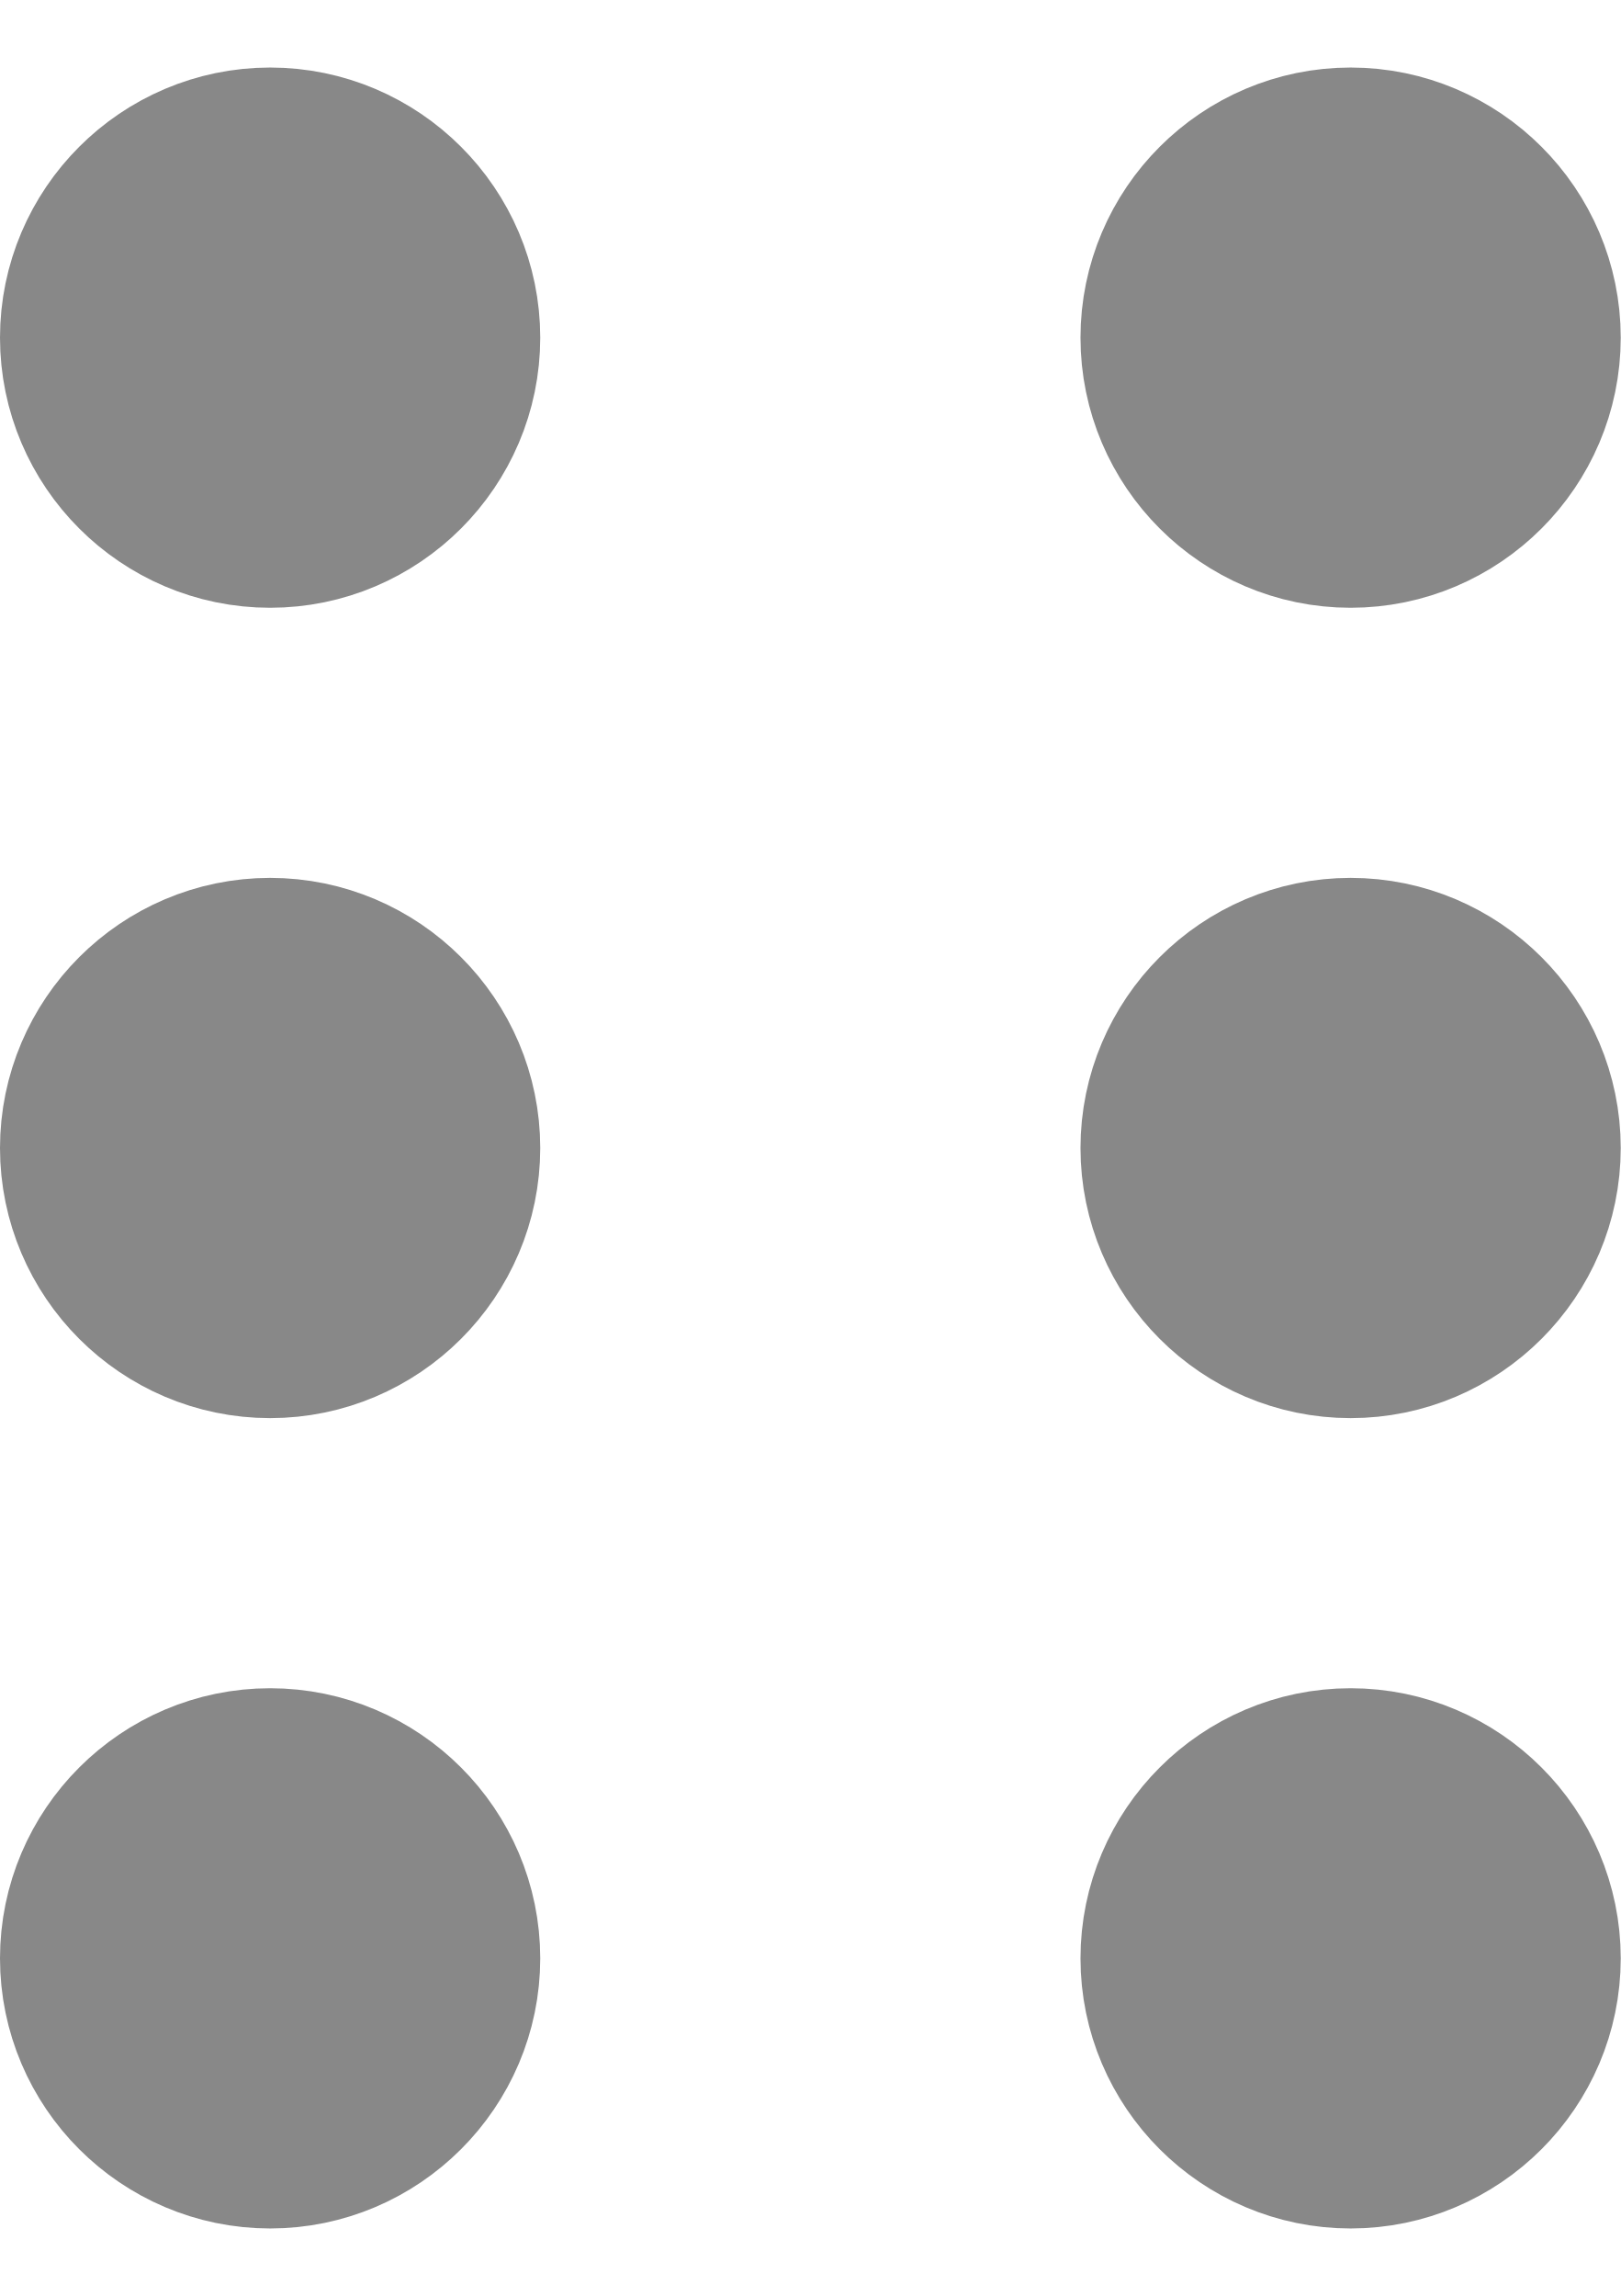
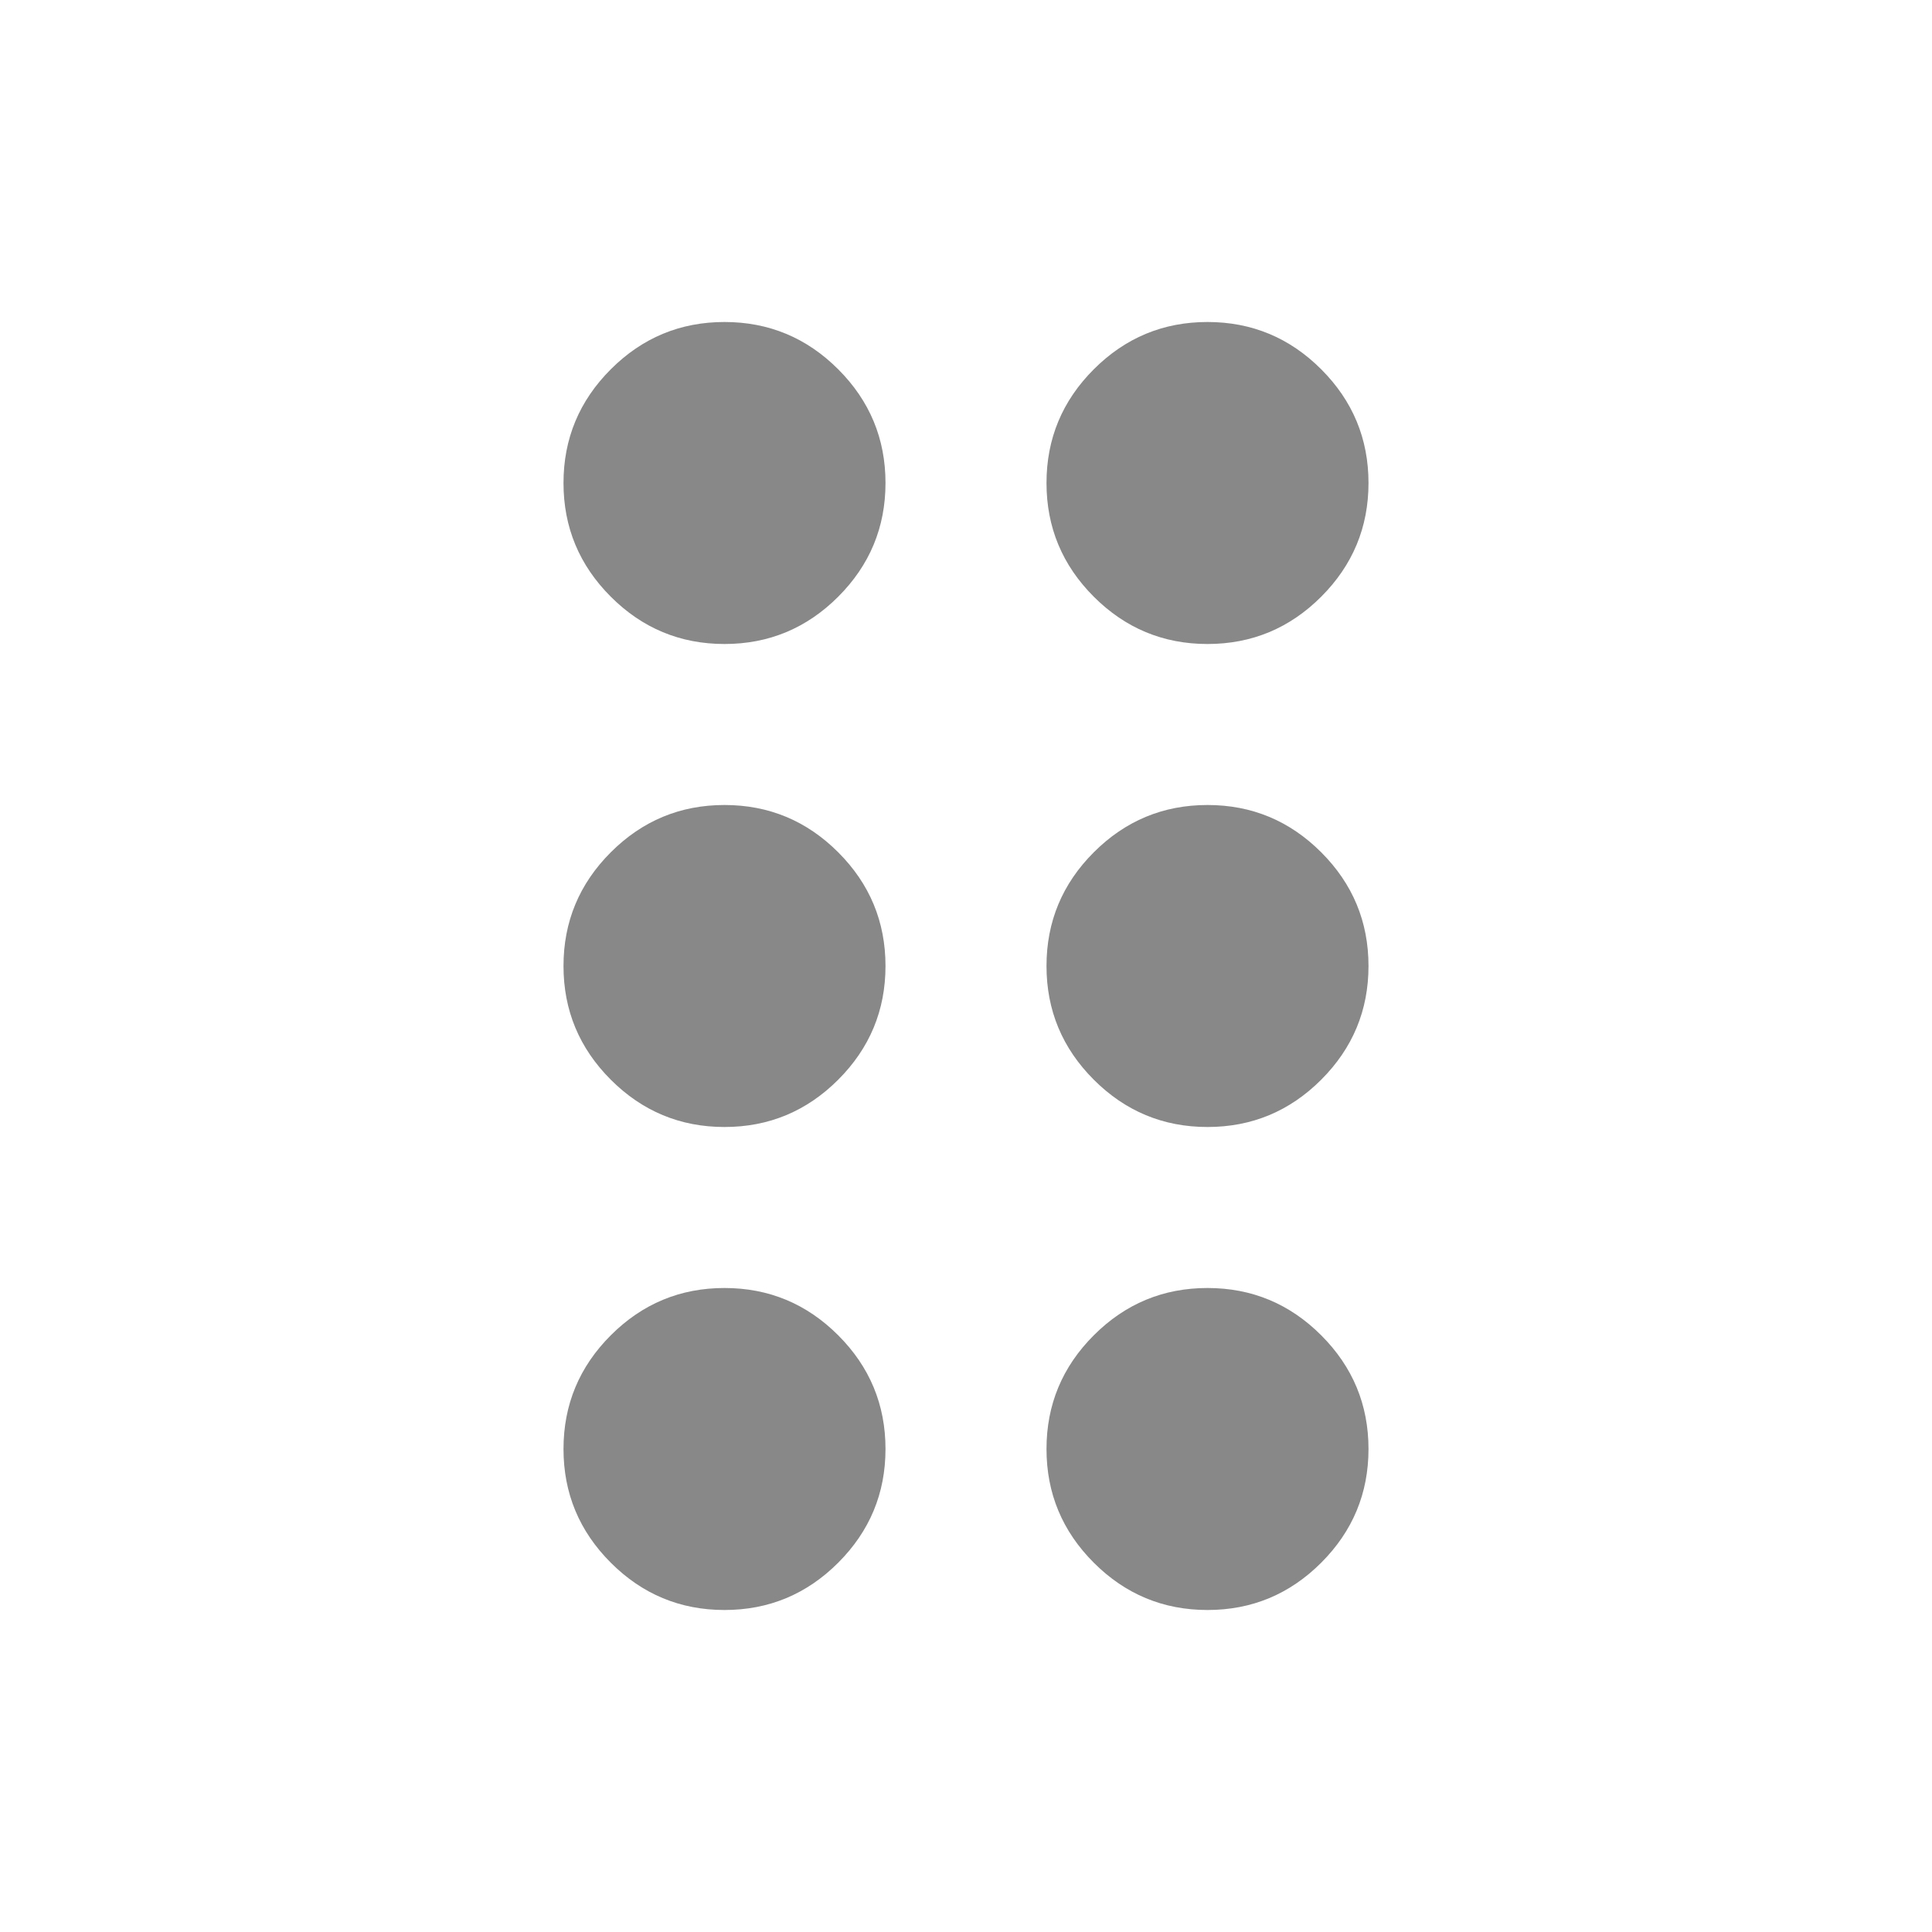
- <svg xmlns="http://www.w3.org/2000/svg" width="12" height="17" viewBox="0 0 12 17" fill="none">
-   <path d="M2 3.5C2.55 3.5 3 3.05 3 2.5C3 1.95 2.55 1.5 2 1.5C1.45 1.5 1 1.95 1 2.5C1 3.05 1.45 3.5 2 3.5Z" stroke="#888888" stroke-width="2" />
-   <path d="M2 9.5C2.55 9.5 3 9.05 3 8.5C3 7.95 2.55 7.5 2 7.5C1.45 7.5 1 7.95 1 8.5C1 9.05 1.45 9.5 2 9.5Z" stroke="#888888" stroke-width="2" />
-   <path d="M2 15.5C2.55 15.5 3 15.05 3 14.5C3 13.95 2.55 13.5 2 13.5C1.45 13.5 1 13.95 1 14.5C1 15.05 1.45 15.5 2 15.5Z" stroke="#888888" stroke-width="2" />
-   <path d="M10 3.5C10.55 3.5 11 3.05 11 2.5C11 1.95 10.55 1.5 10 1.5C9.45 1.5 9 1.95 9 2.5C9 3.05 9.45 3.5 10 3.5Z" stroke="#888888" stroke-width="2" />
-   <path d="M10 9.5C10.55 9.5 11 9.05 11 8.5C11 7.95 10.55 7.5 10 7.5C9.45 7.5 9 7.95 9 8.5C9 9.05 9.45 9.5 10 9.5Z" stroke="#888888" stroke-width="2" />
-   <path d="M10 15.5C10.55 15.5 11 15.05 11 14.5C11 13.95 10.55 13.5 10 13.5C9.45 13.5 9 13.95 9 14.5C9 15.05 9.45 15.5 10 15.5Z" stroke="#888888" stroke-width="2" />
+ <svg xmlns="http://www.w3.org/2000/svg" height="24px" viewBox="0 -960 960 960" width="24px" fill="#888888">
+   <path d="M360-160q-33 0-56.5-23.5T280-240q0-33 23.5-56.5T360-320q33 0 56.5 23.5T440-240q0 33-23.5 56.5T360-160Zm240 0q-33 0-56.5-23.5T520-240q0-33 23.5-56.5T600-320q33 0 56.5 23.5T680-240q0 33-23.5 56.5T600-160ZM360-400q-33 0-56.5-23.5T280-480q0-33 23.5-56.5T360-560q33 0 56.5 23.5T440-480q0 33-23.5 56.5T360-400Zm240 0q-33 0-56.5-23.5T520-480q0-33 23.5-56.5T600-560q33 0 56.5 23.5T680-480q0 33-23.5 56.5T600-400ZM360-640q-33 0-56.5-23.5T280-720q0-33 23.5-56.5T360-800q33 0 56.5 23.5T440-720q0 33-23.5 56.5T360-640Zm240 0q-33 0-56.5-23.5T520-720q0-33 23.5-56.5T600-800q33 0 56.5 23.5T680-720q0 33-23.5 56.5T600-640Z" />
</svg>
